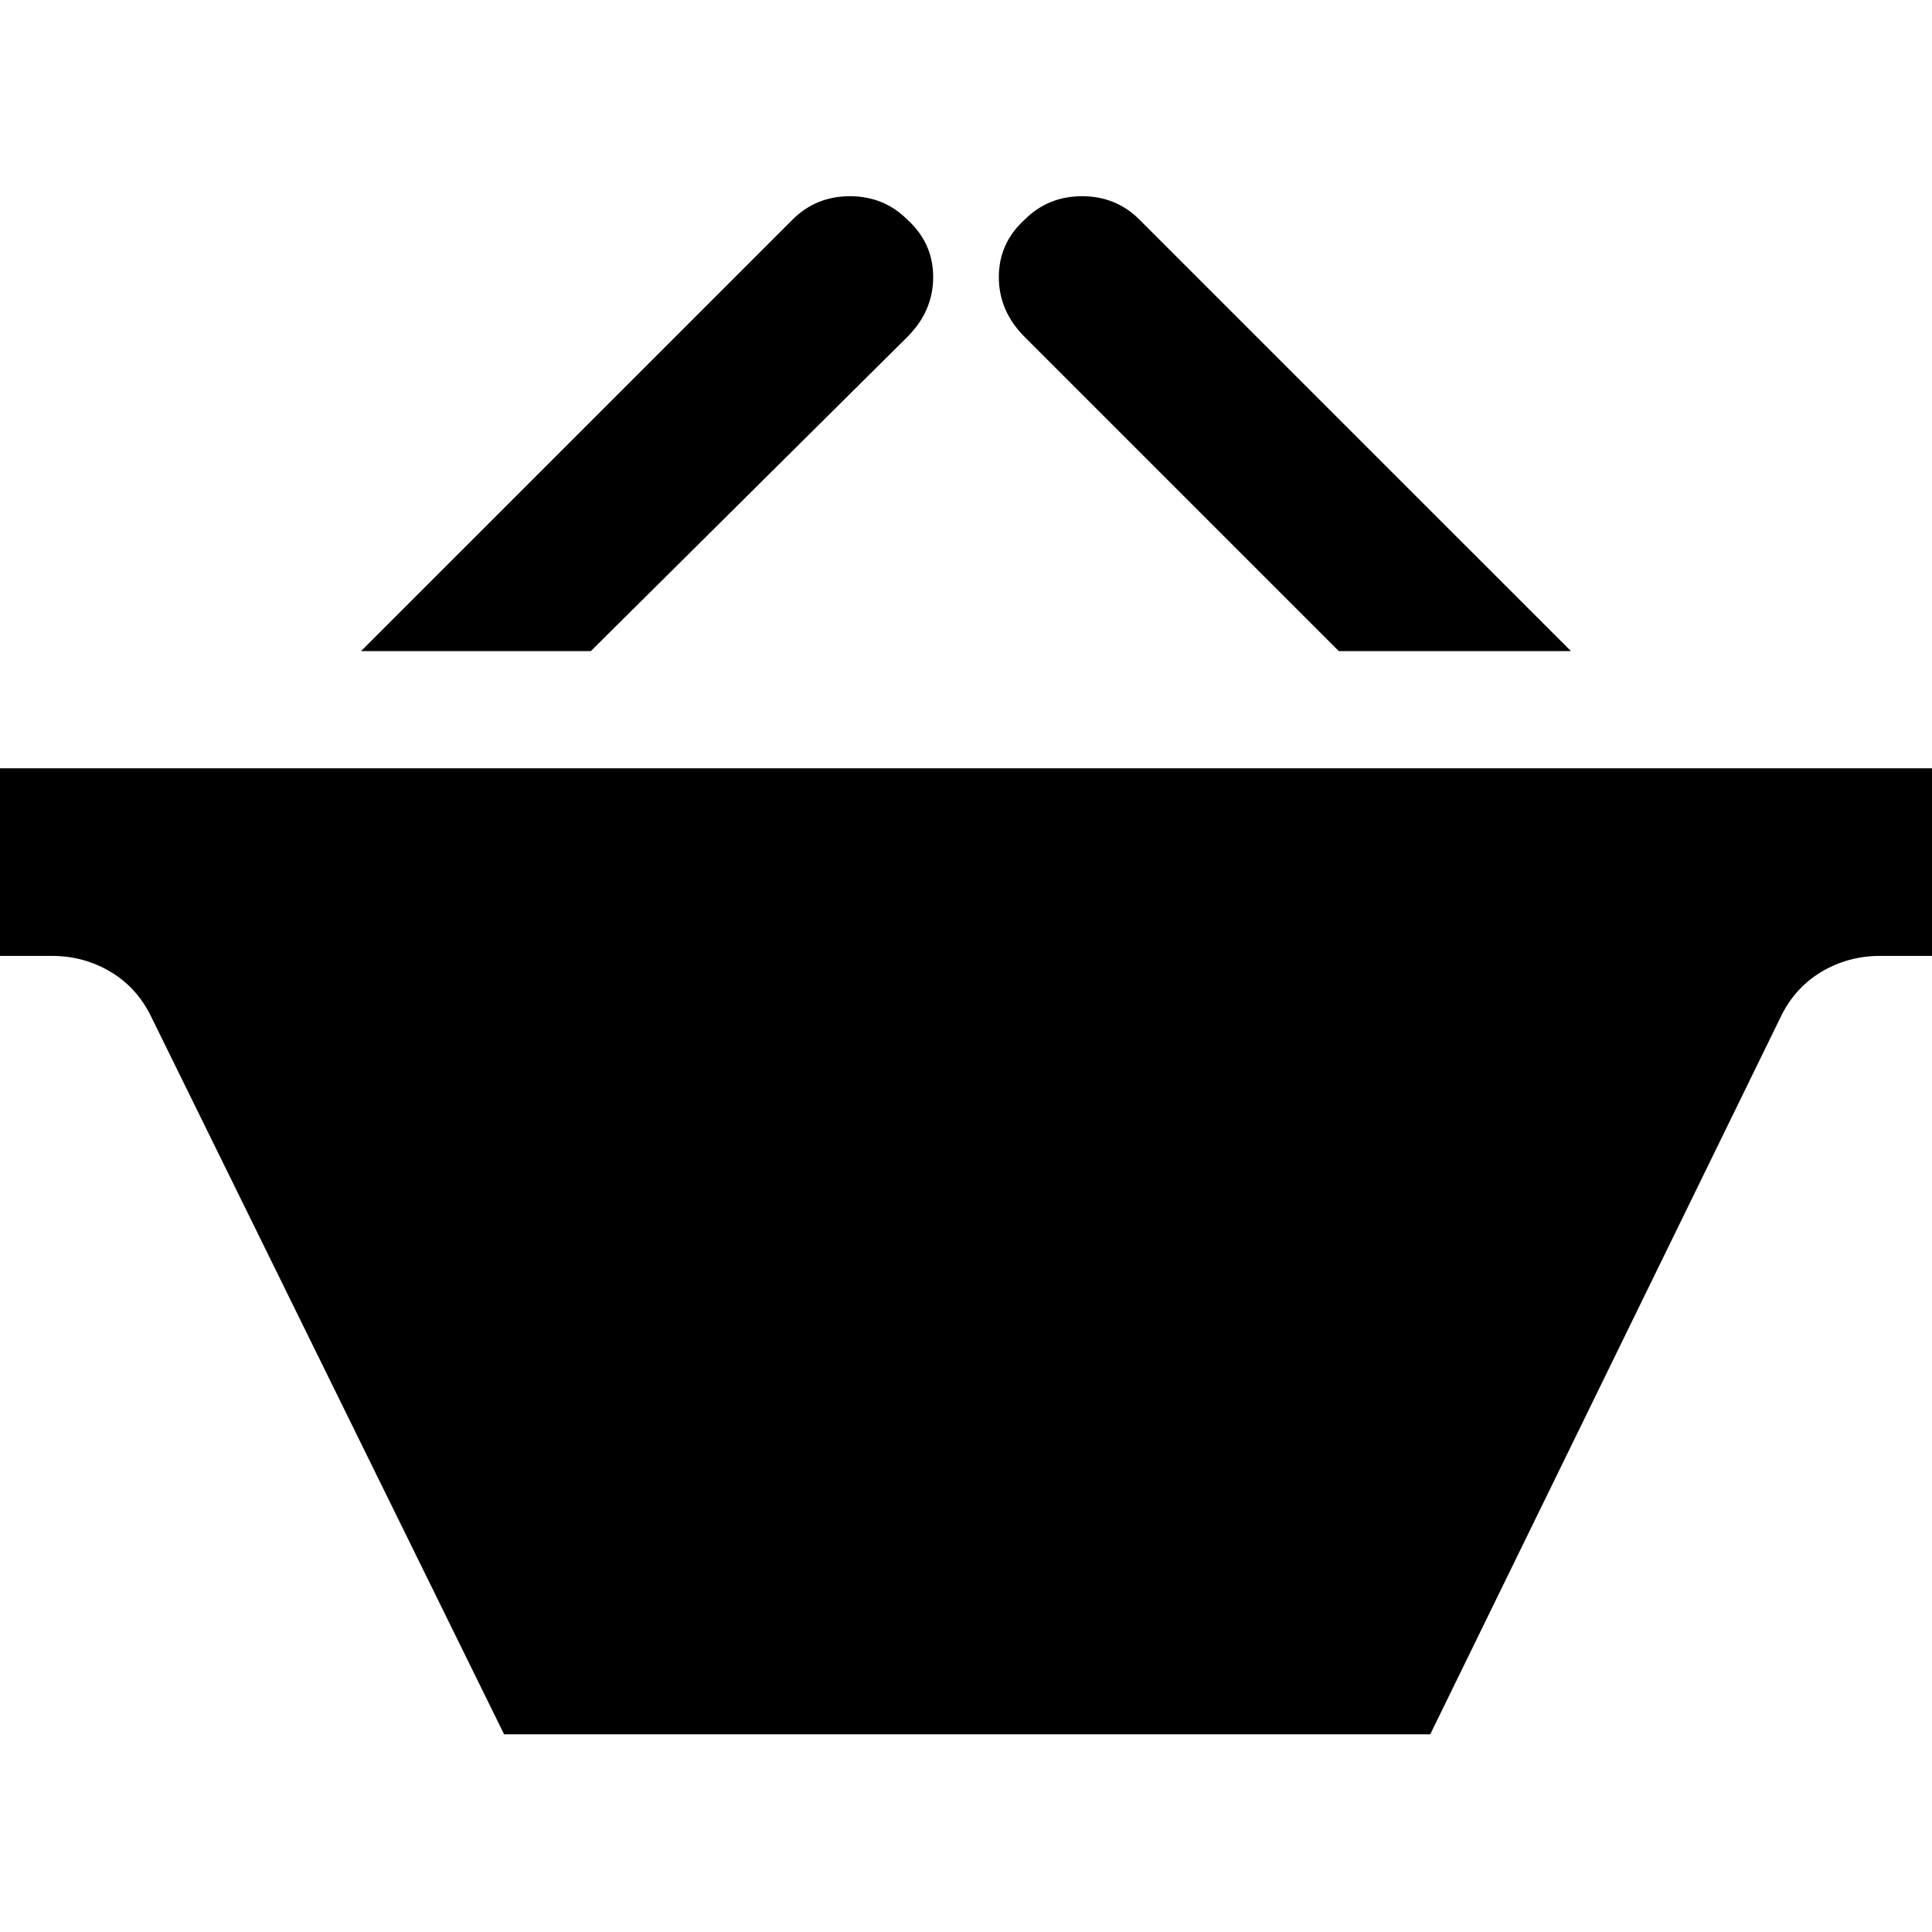
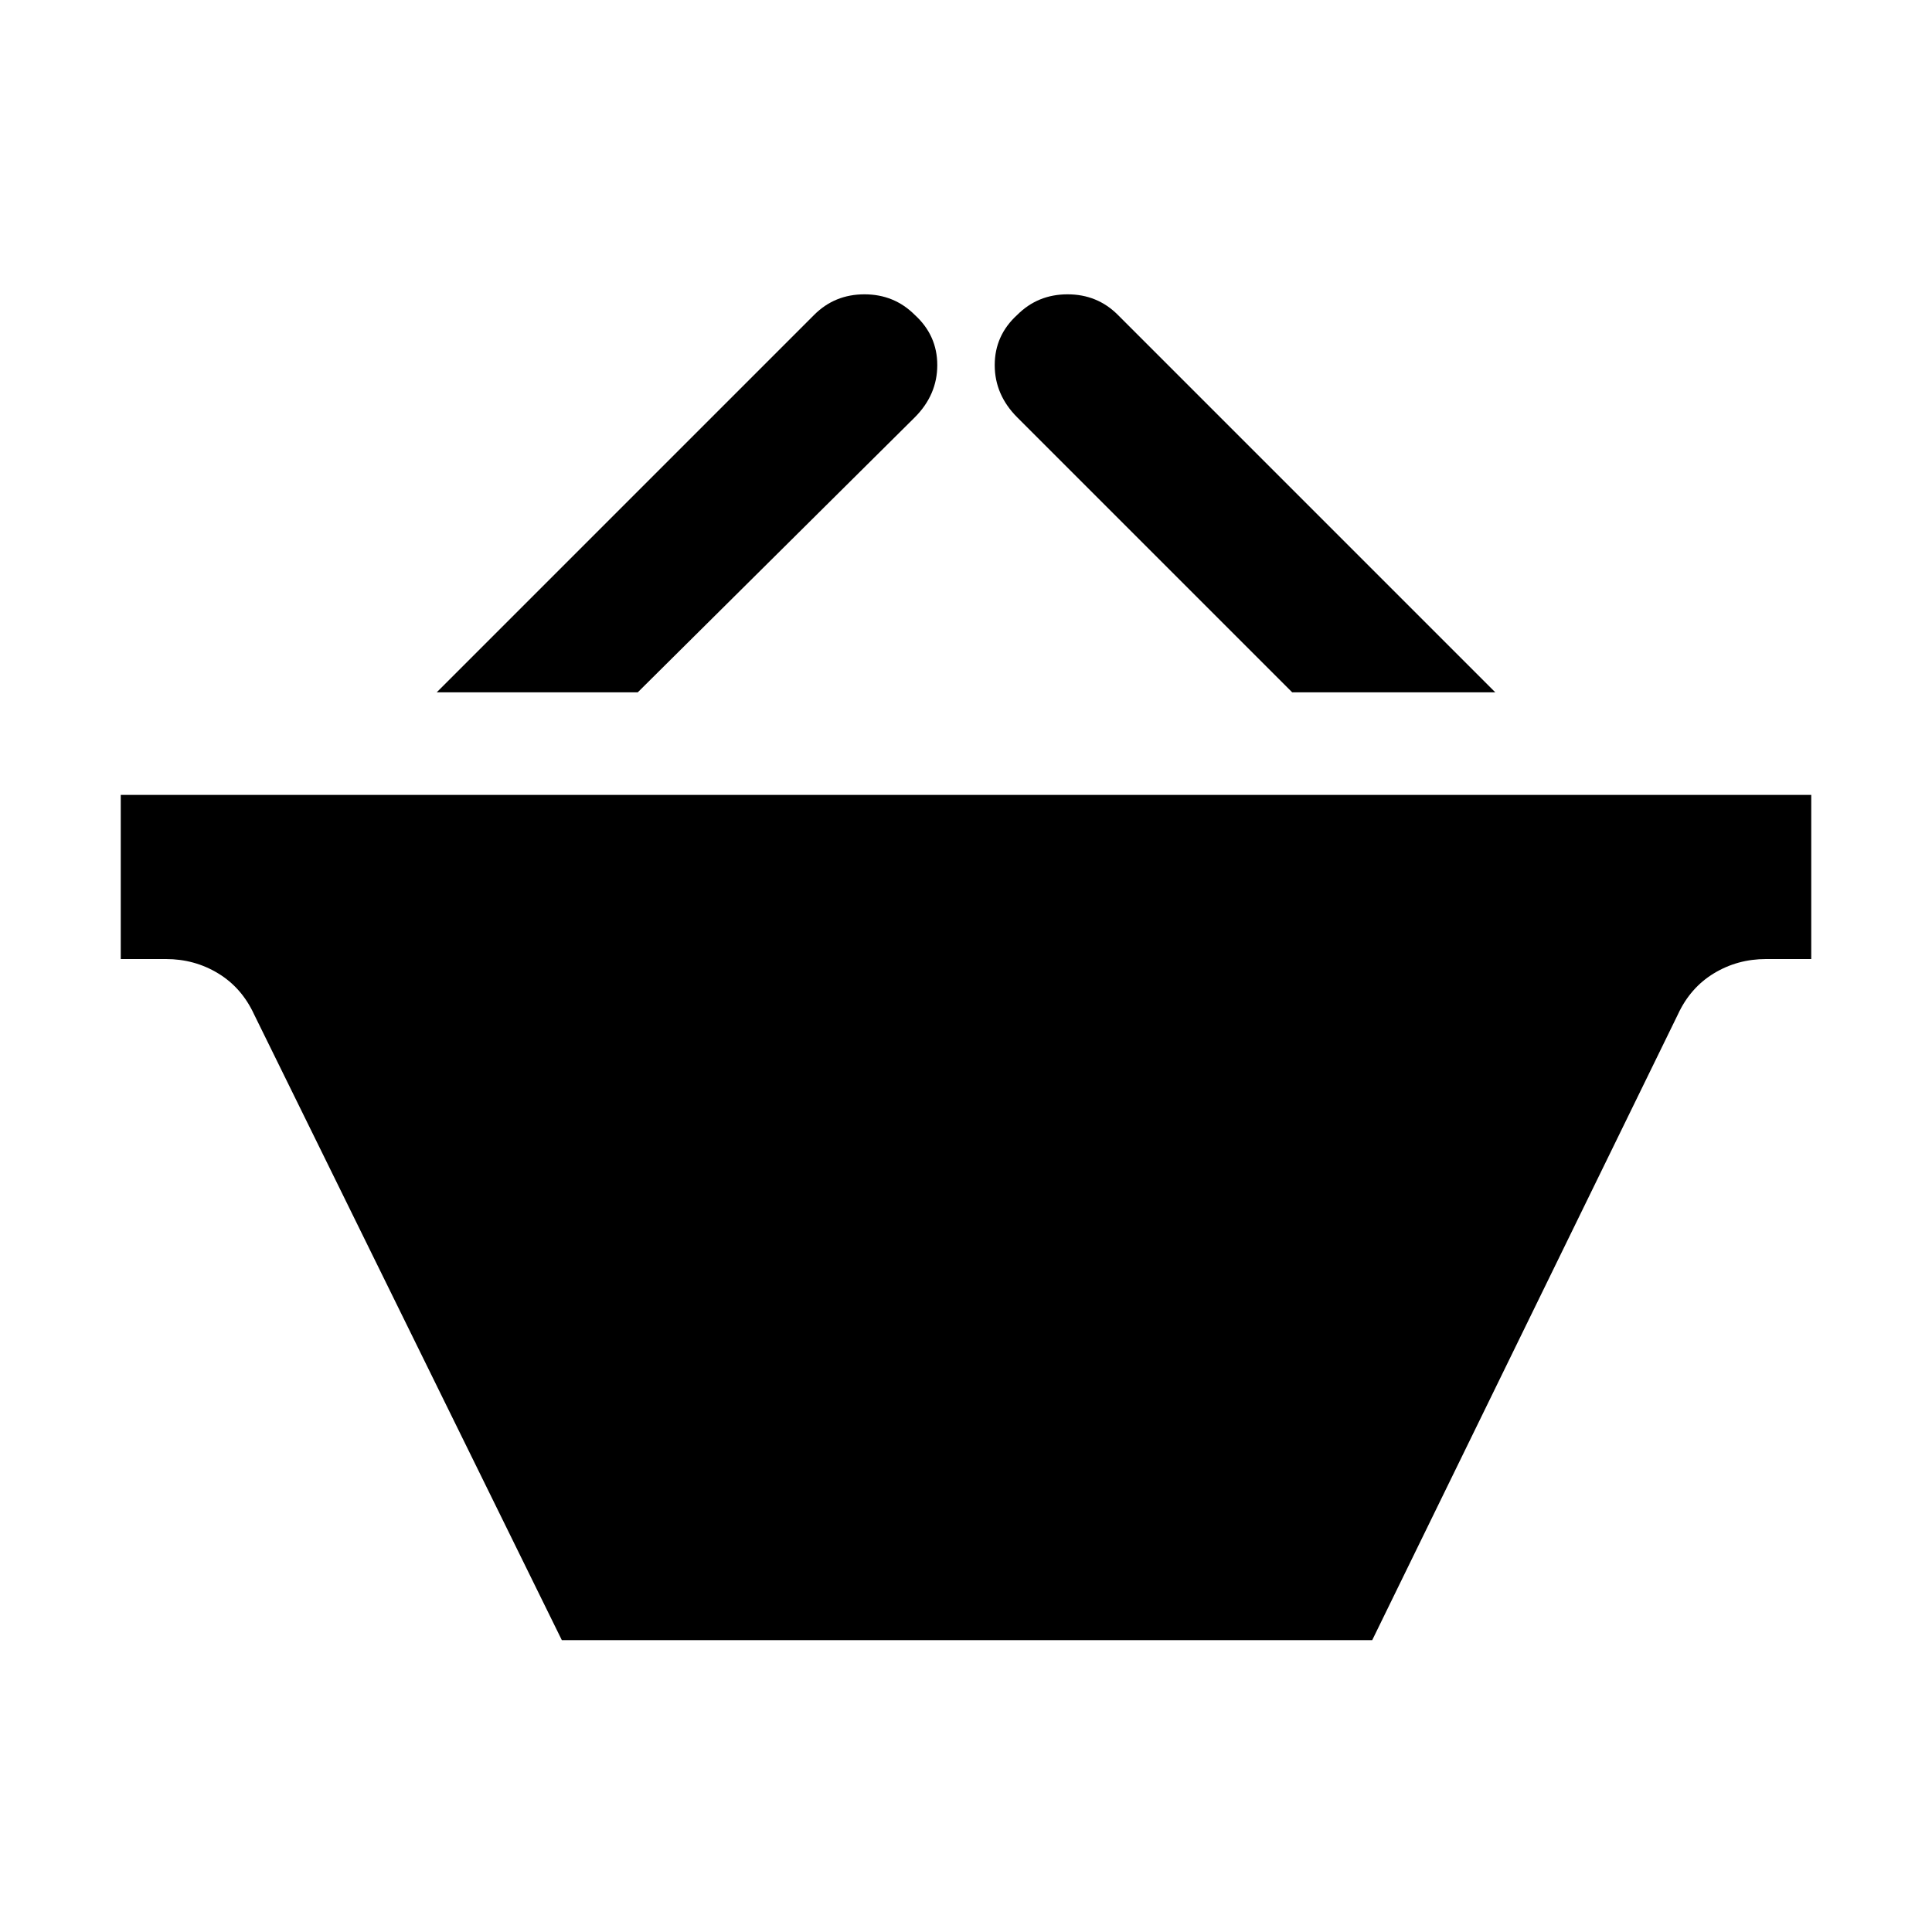
<svg xmlns="http://www.w3.org/2000/svg" width="256px" height="256px" viewBox="0 0 256 256" version="1.1">
  <defs />
  <g id="Page-1" stroke="none" stroke-width="1" fill="none" fill-rule="evenodd">
    <g id="basket" fill="#000000" fill-rule="nonzero">
-       <path d="M78.291,86.272 L120.233,44.641 C122.511,42.362 123.65,39.722 123.65,36.718 C123.65,33.715 122.511,31.178 120.233,29.107 C118.162,27.036 115.625,26 112.621,26 C109.618,26 107.081,27.036 105.01,29.107 L47.845,86.272 L78.291,86.272 Z M177.398,86.272 L208.155,86.272 L150.99,29.107 C148.919,27.036 146.382,26 143.379,26 C140.375,26 137.838,27.036 135.767,29.107 C133.489,31.178 132.35,33.715 132.35,36.718 C132.35,39.722 133.489,42.362 135.767,44.641 L177.398,86.272 Z M0,101.806 L0,126.66 L6.835,126.66 C9.735,126.66 12.375,127.385 14.757,128.835 C17.139,130.285 18.951,132.356 20.194,135.049 L66.796,229.806 L189.515,229.806 L235.806,135.049 C237.049,132.356 238.861,130.285 241.243,128.835 C243.625,127.385 246.265,126.66 249.165,126.66 L256,126.66 L256,101.806 L0,101.806 Z" />
+       <path d="M84.505,91.738 L121.204,55.311 C123.197,53.317 124.194,51.006 124.194,48.379 C124.194,45.751 123.197,43.531 121.204,41.718 C119.392,39.906 117.172,39 114.544,39 C111.916,39 109.696,39.906 107.883,41.718 L57.864,91.738 L84.505,91.738 Z M171.223,91.738 L198.136,91.738 L148.117,41.718 C146.304,39.906 144.084,39 141.456,39 C138.828,39 136.608,39.906 134.796,41.718 C132.803,43.531 131.806,45.751 131.806,48.379 C131.806,51.006 132.803,53.317 134.796,55.311 L171.223,91.738 Z M16,105.33 L16,127.078 L21.981,127.078 C24.518,127.078 26.828,127.712 28.913,128.981 C30.997,130.249 32.583,132.061 33.67,134.417 L74.447,217.33 L181.825,217.33 L222.33,134.417 C223.417,132.061 225.003,130.249 227.087,128.981 C229.172,127.712 231.482,127.078 234.019,127.078 L240,127.078 L240,105.33 L16,105.33 Z" />
    </g>
  </g>
</svg>
